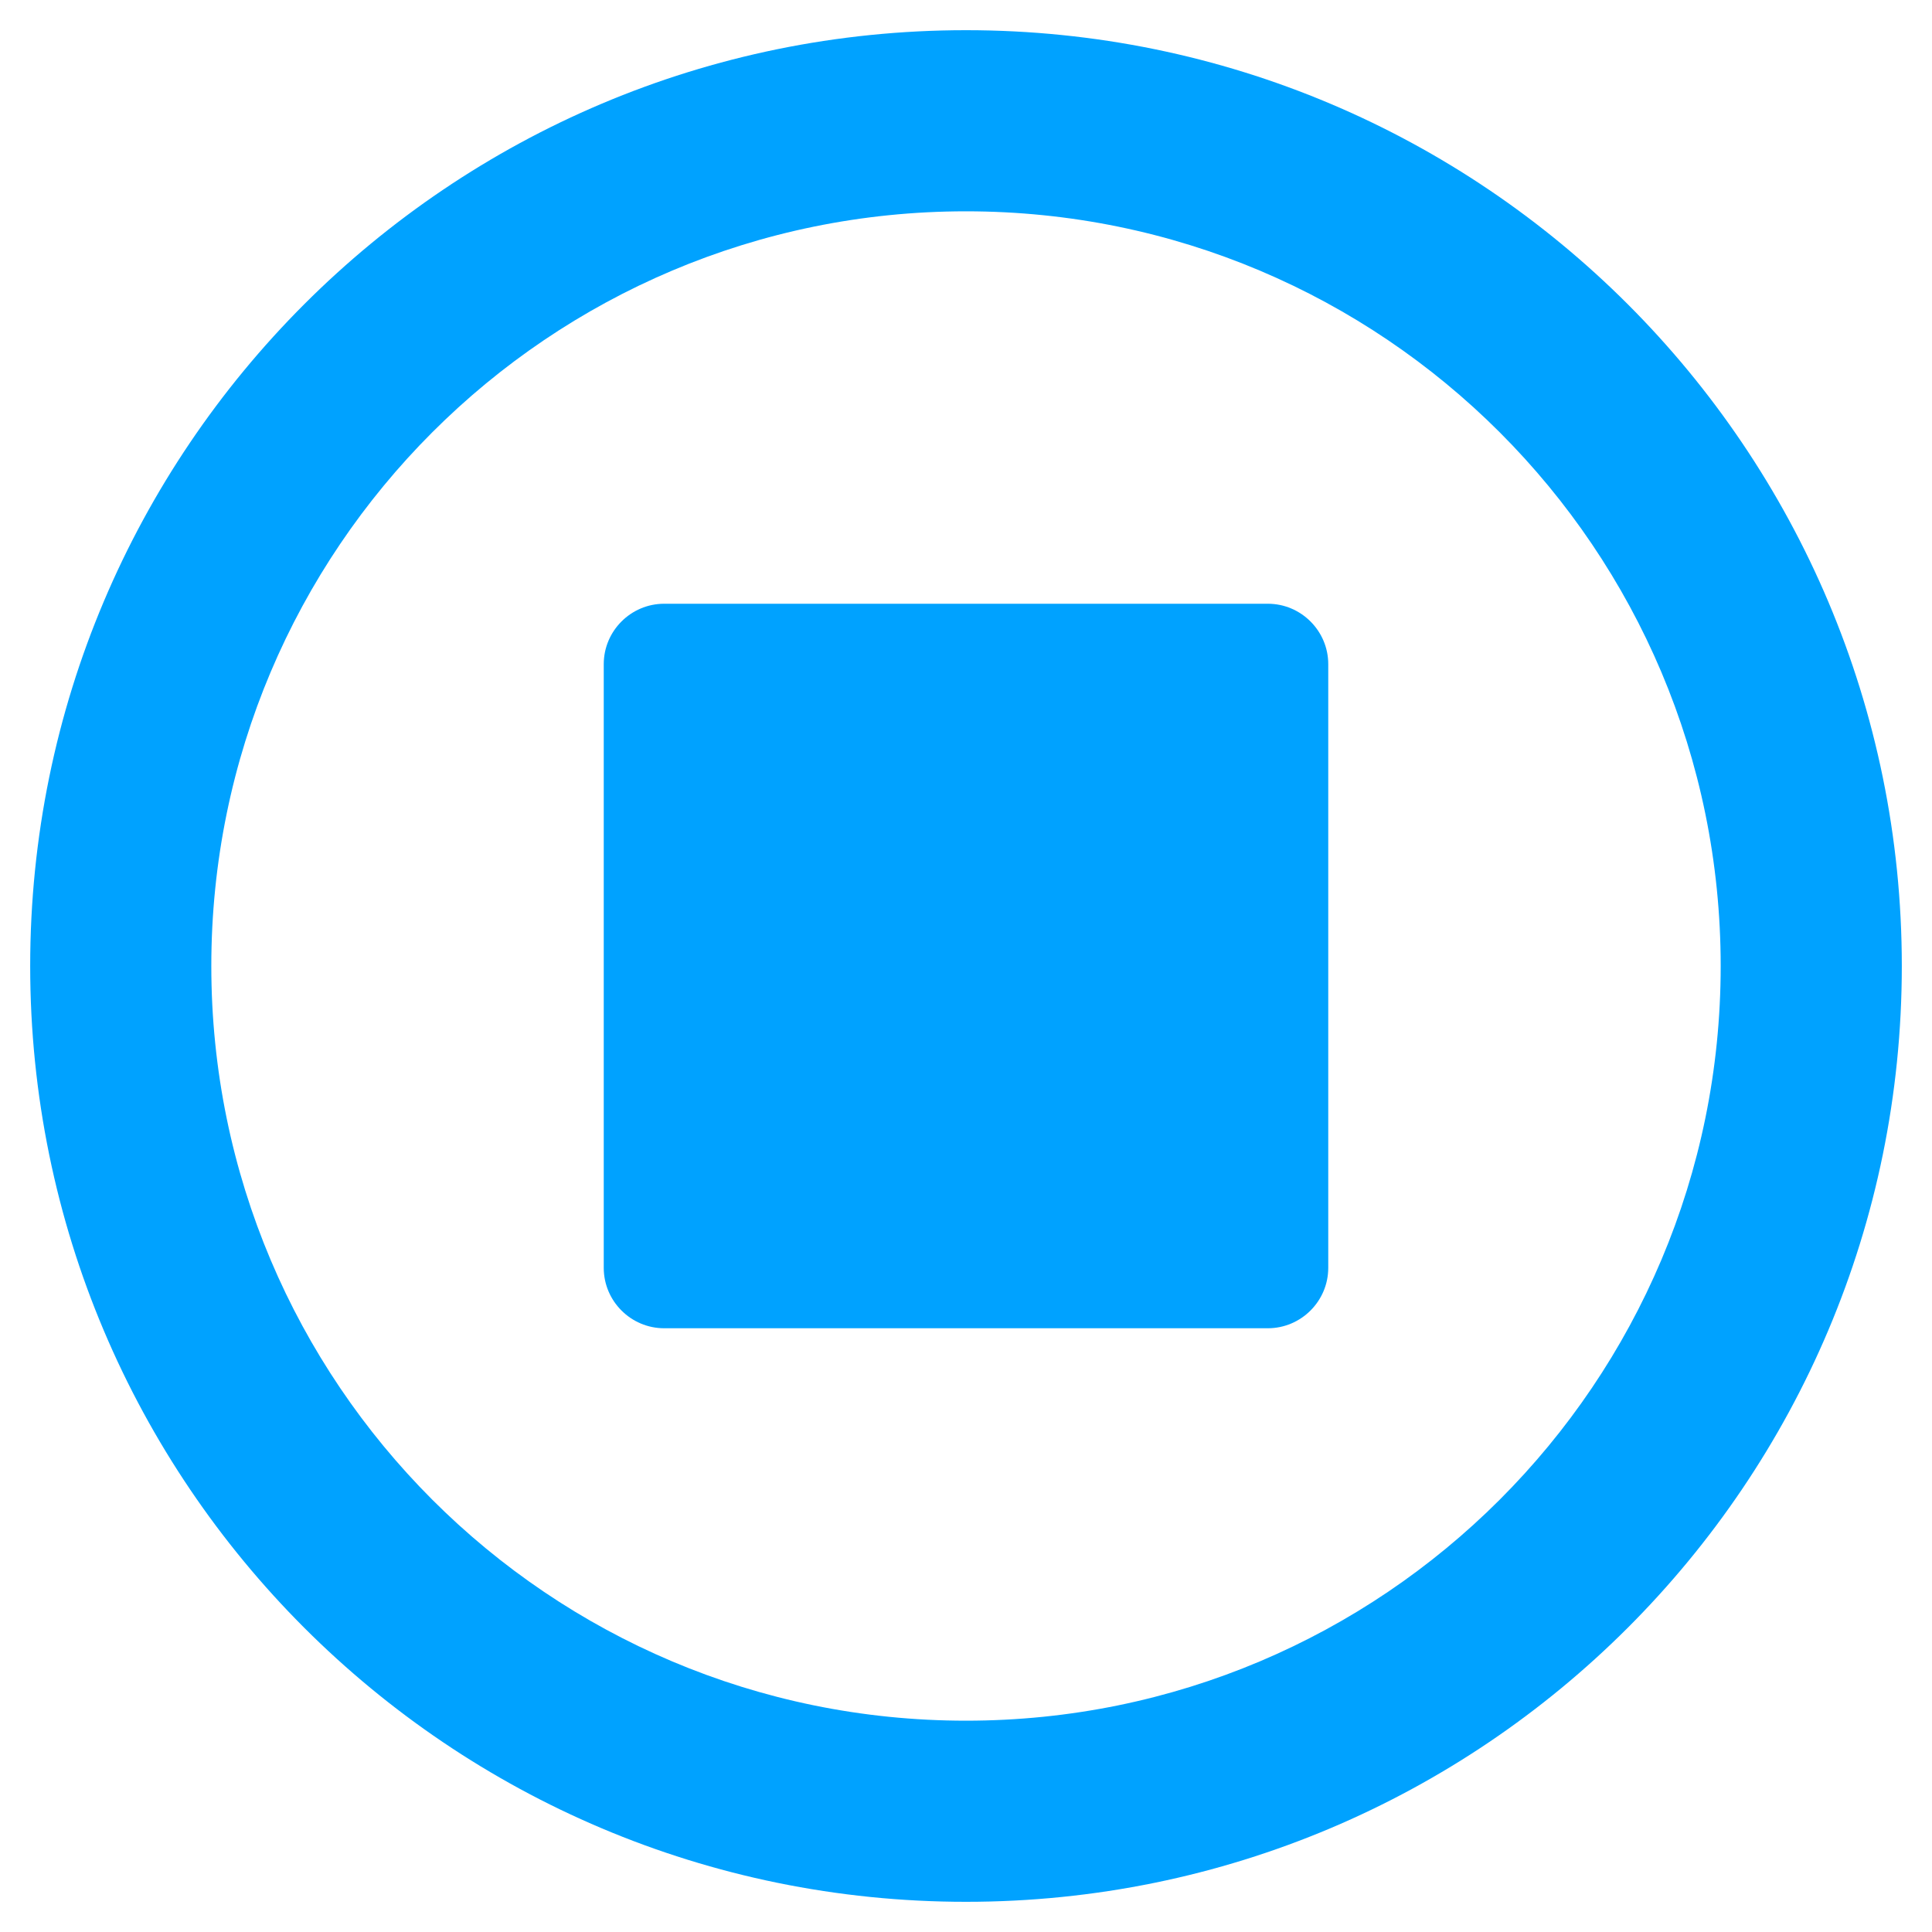
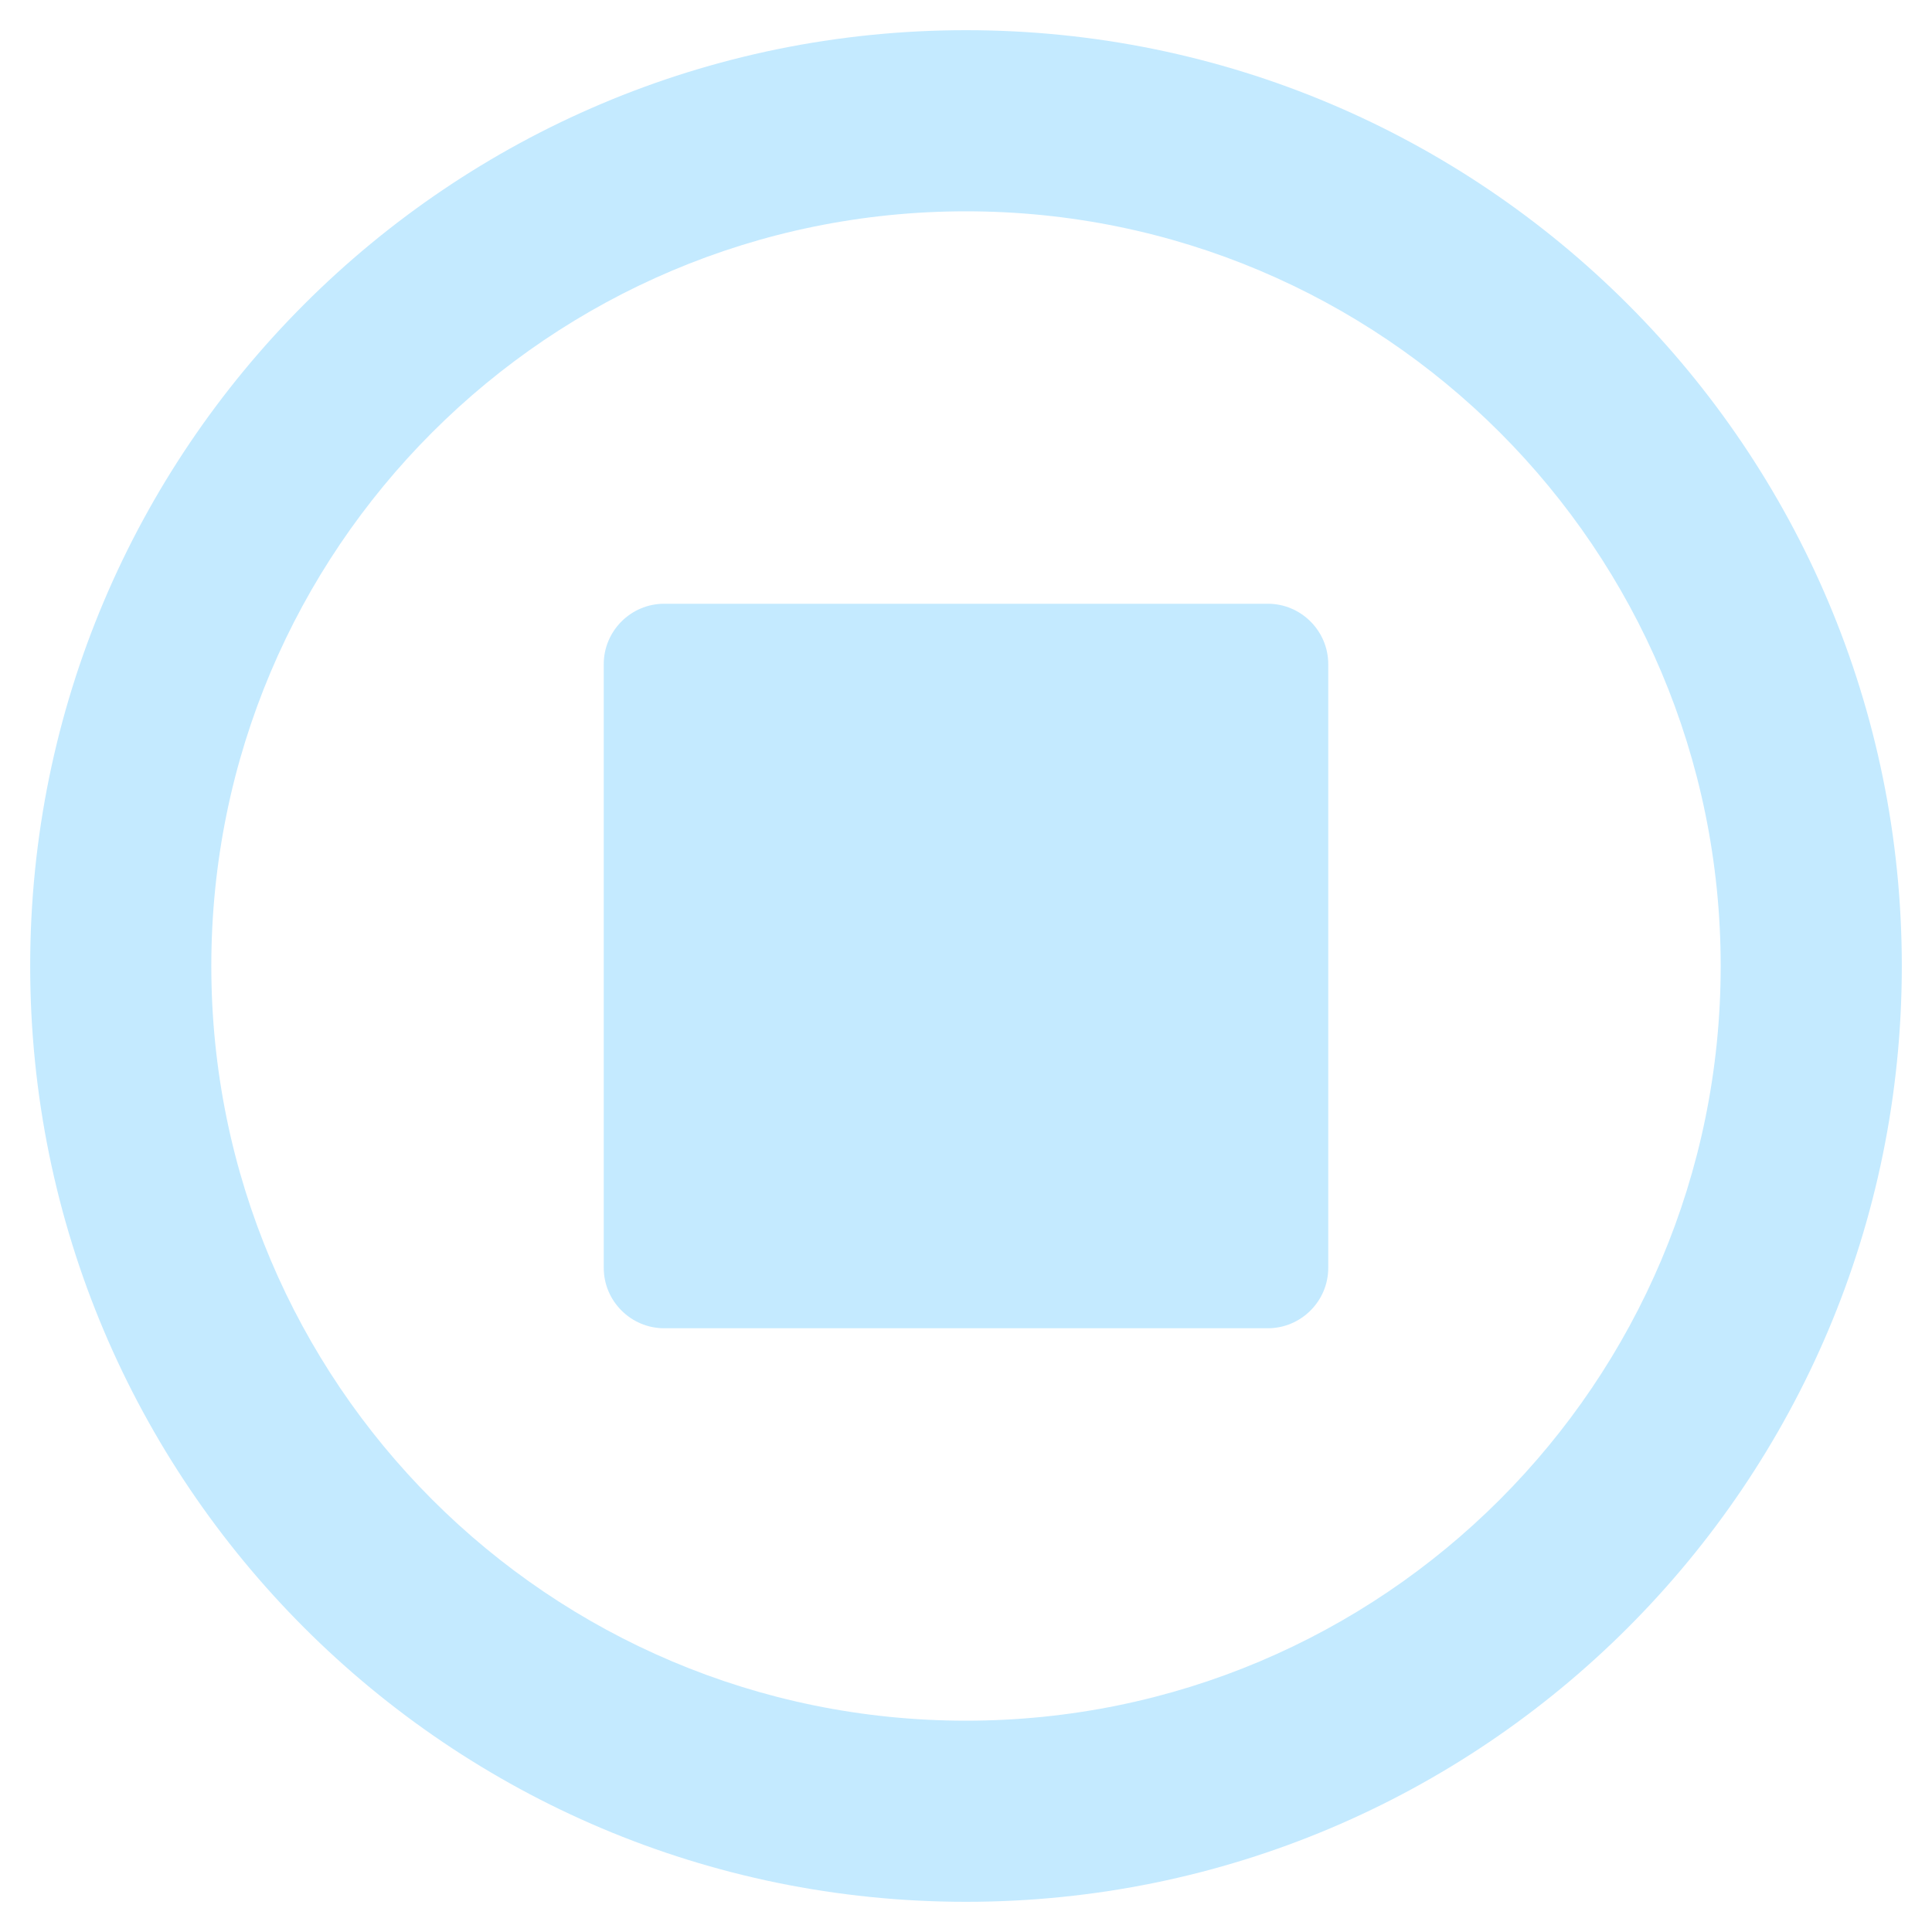
<svg xmlns="http://www.w3.org/2000/svg" aria-hidden="true" focusable="false" data-prefix="far" data-icon="stop-circle" class="svg-inline--fa fa-stop-circle fa-w-16" role="img" viewBox="0 0 512 512">
-   <path fill="#00A2FF" d="M504 256C504 119 393 8 256 8S8 119 8 256s111 248 248 248 248-111 248-248zm-448 0c0-110.5 89.5-200 200-200s200 89.5 200 200-89.5 200-200 200S56 366.5 56 256zm296-80v160c0 8.8-7.2 16-16 16H176c-8.8 0-16-7.2-16-16V176c0-8.8 7.2-16 16-16h160c8.8 0 16 7.2 16 16z" />
+   <path fill="#C4EAFF" d="M504 256C504 119 393 8 256 8S8 119 8 256s111 248 248 248 248-111 248-248zm-448 0c0-110.5 89.5-200 200-200s200 89.5 200 200-89.5 200-200 200S56 366.5 56 256zm296-80v160c0 8.8-7.2 16-16 16H176c-8.8 0-16-7.2-16-16V176c0-8.8 7.2-16 16-16h160c8.8 0 16 7.2 16 16z" />
</svg>
